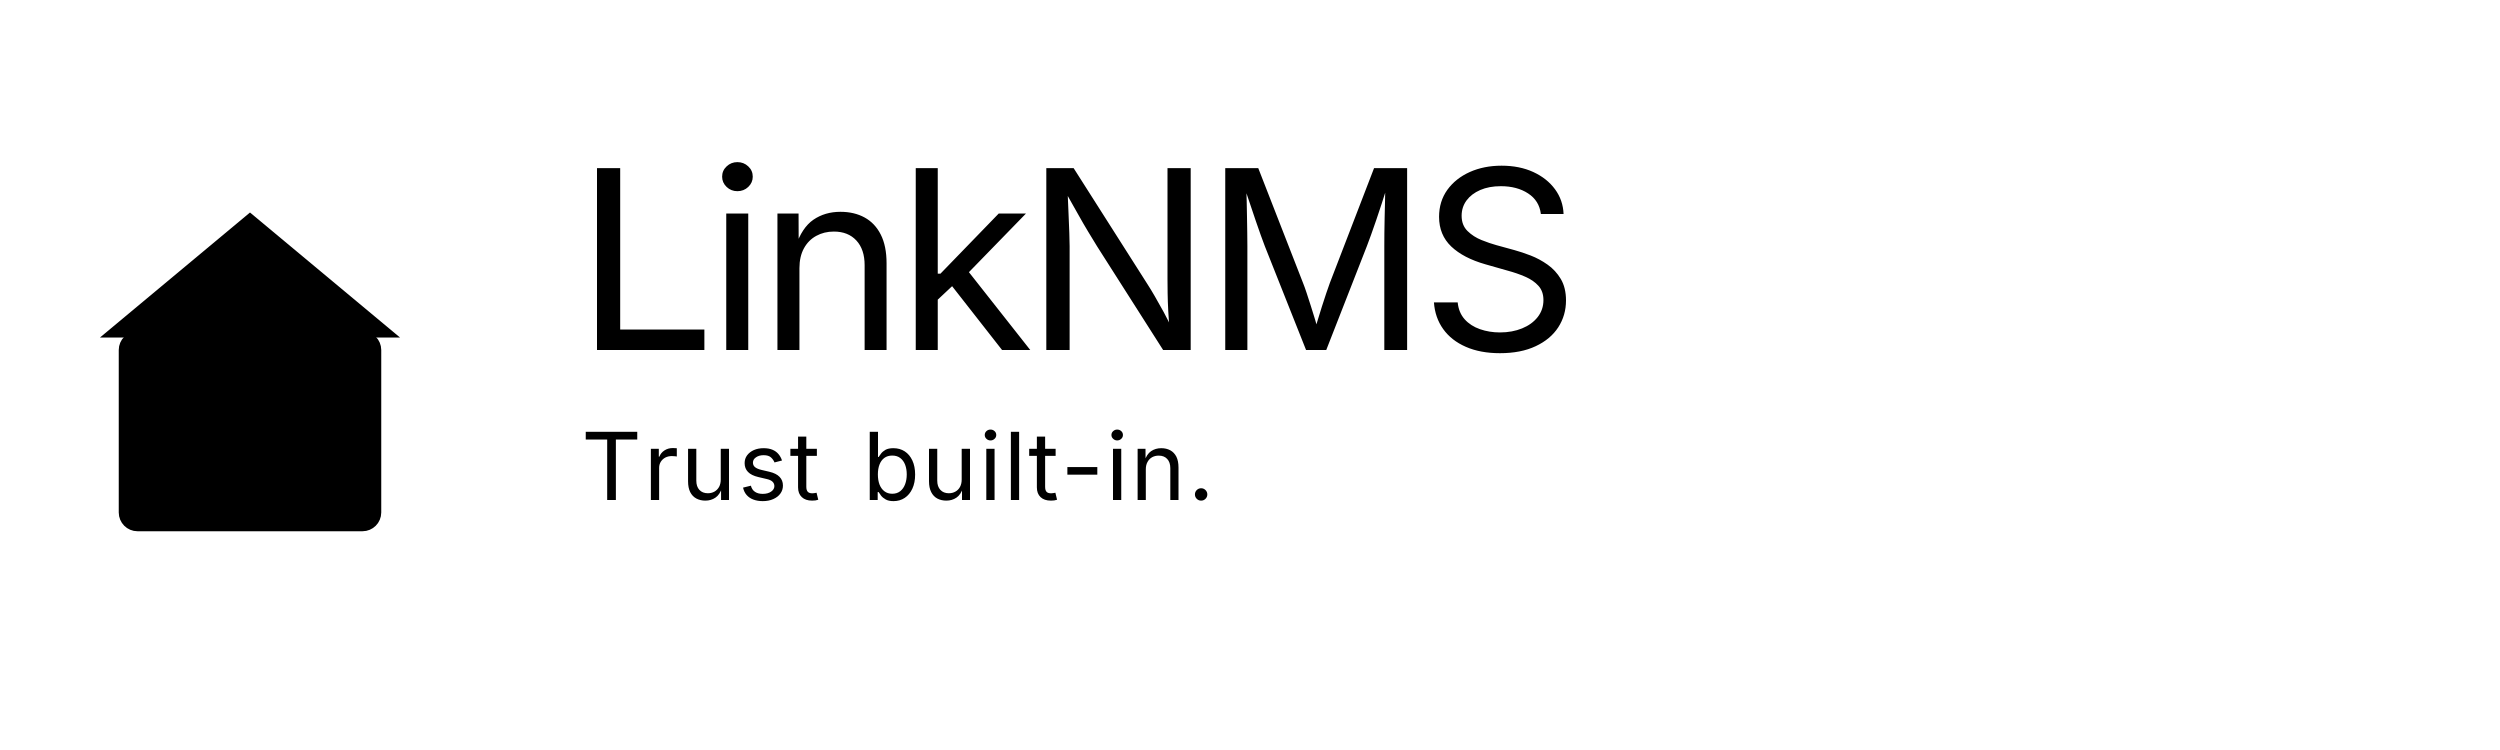
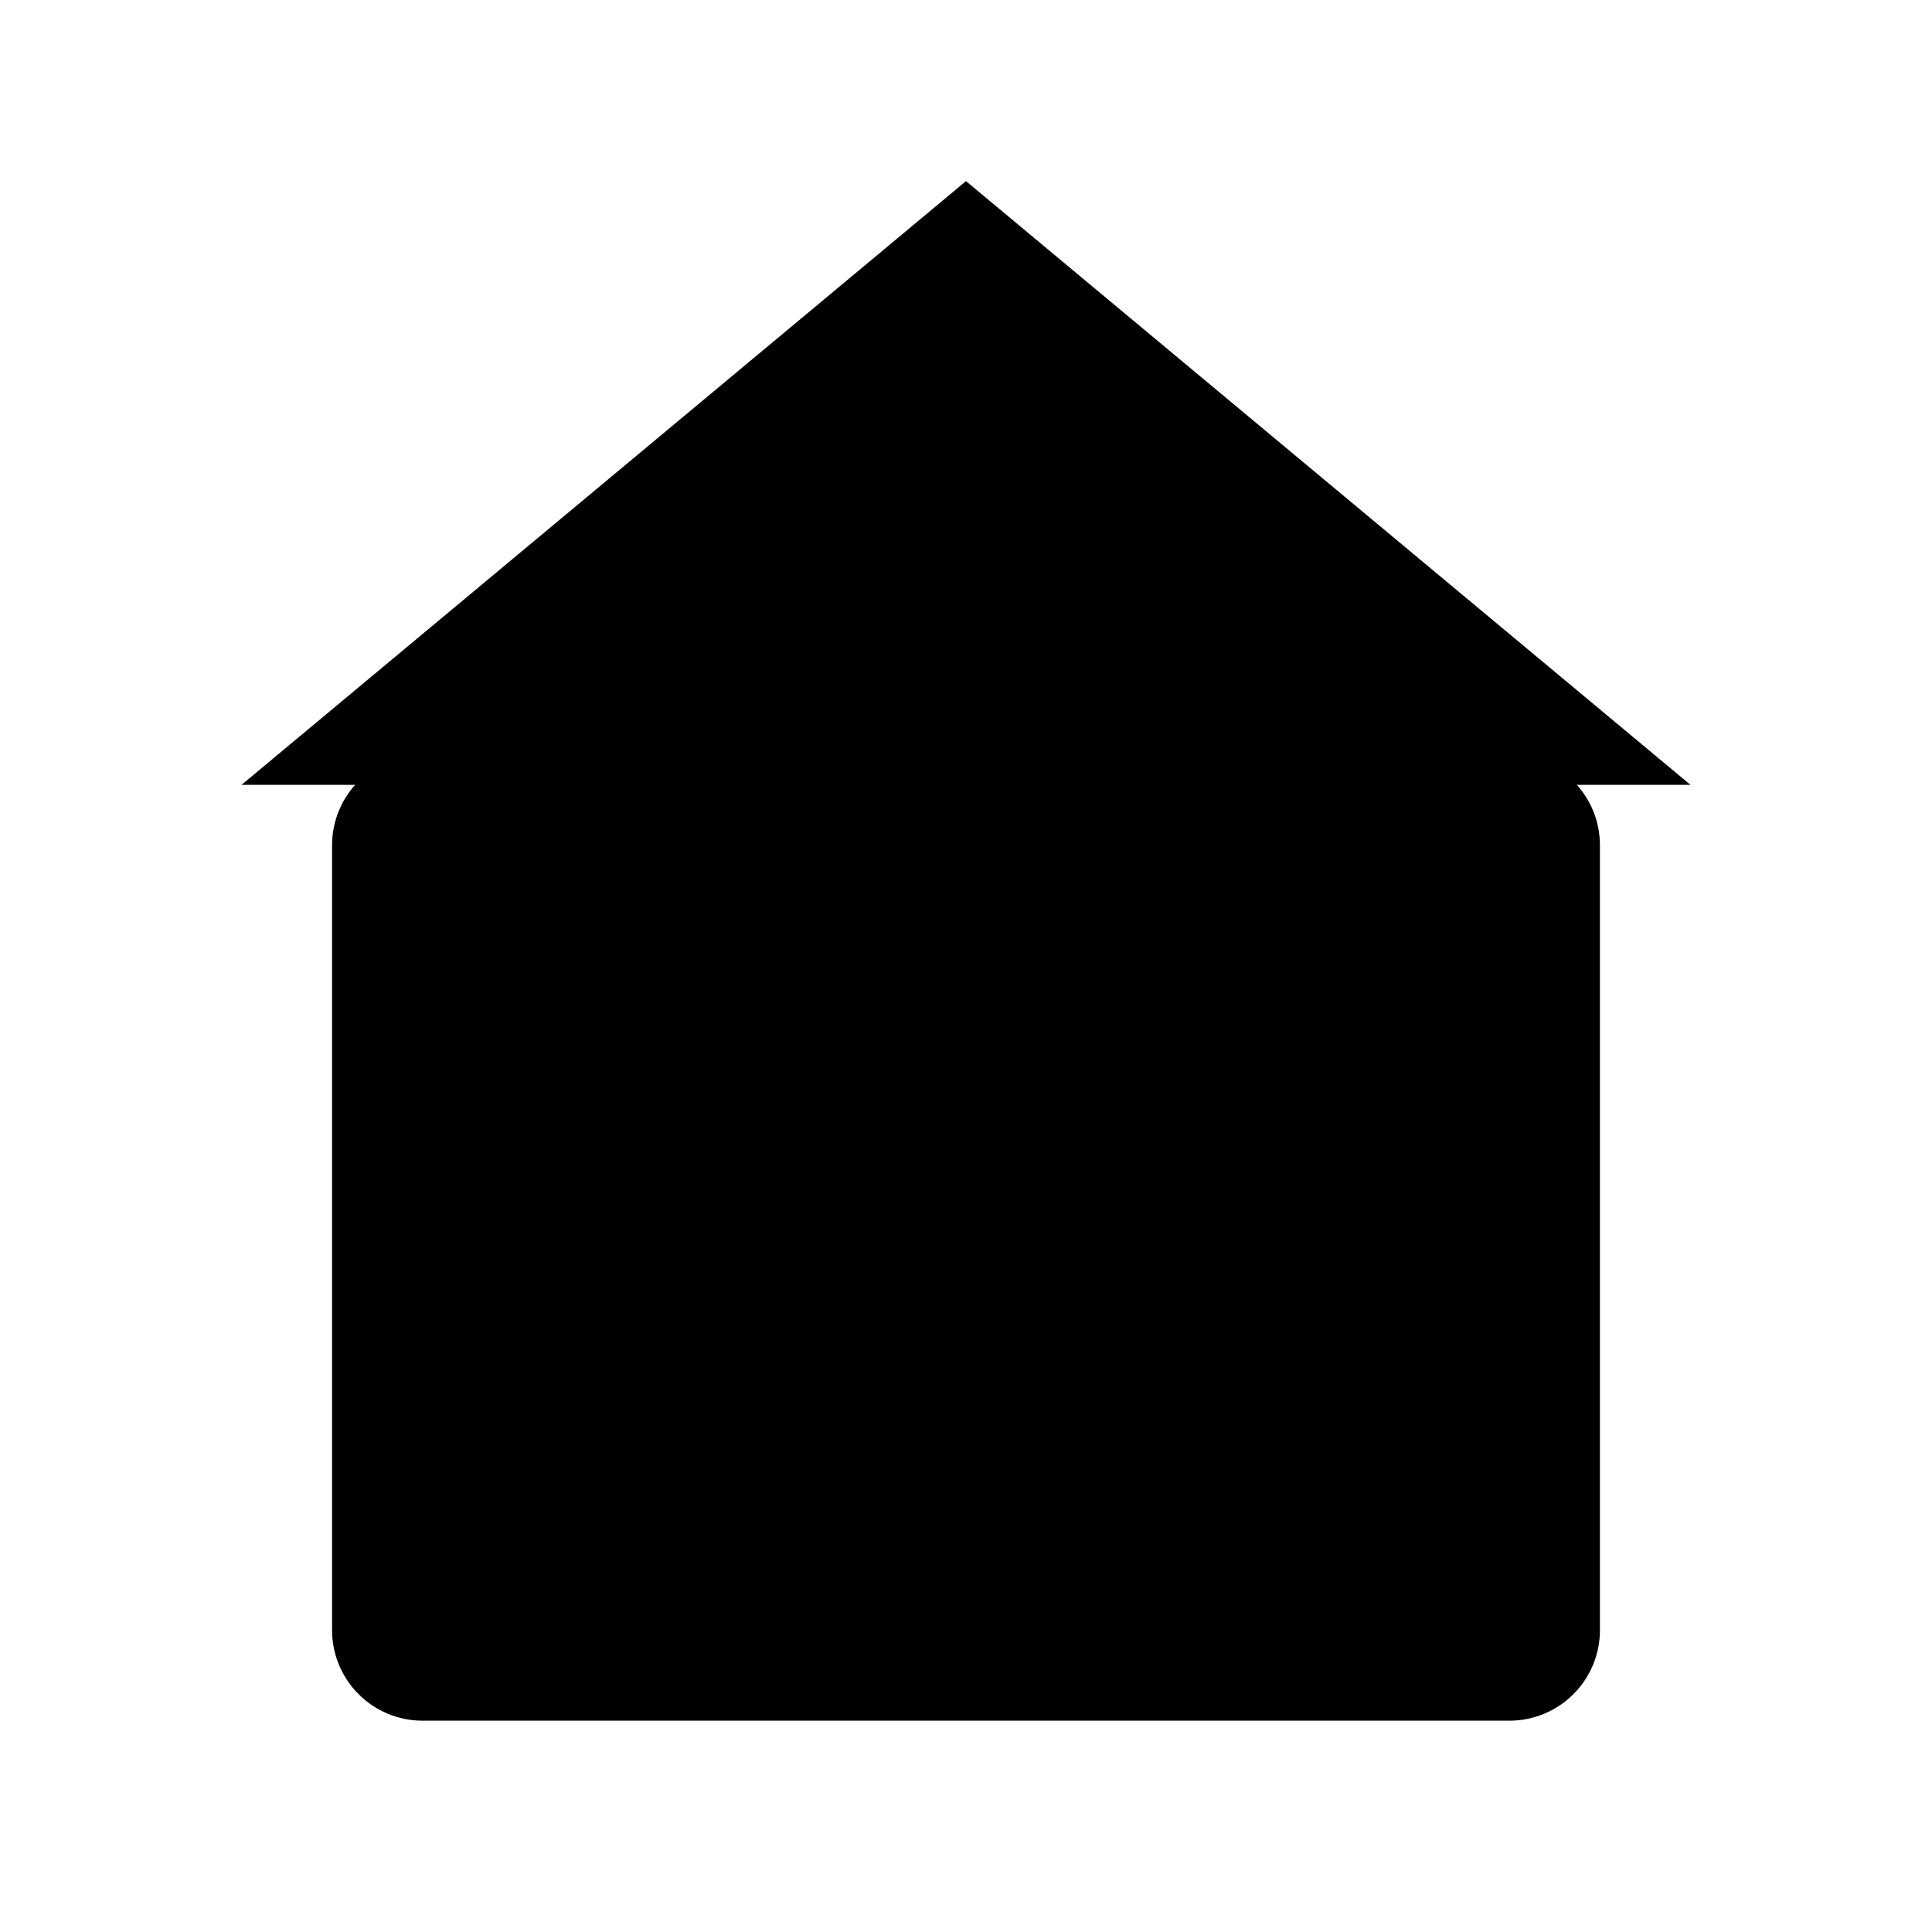
- <svg xmlns="http://www.w3.org/2000/svg" viewBox="0 0 400 120">
-   <g transform="translate(8,28)">
-     <rect x="12" y="26" width="40" height="30" rx="2" fill="#000000" stroke="#000000" stroke-width="2" />
-     <path d="M32 6 L8 26 L32 26 Z" fill="#000000" />
-     <path d="M32 6 L56 26 L32 26 Z" fill="#000000" />
-     <rect x="18" y="34" width="28" height="6" rx="3" fill="#000000" />
-     <rect x="18" y="44" width="17" height="6" rx="3" fill="#000000" />
-   </g>
-   <path d="M20.70 0L3.52 0L3.52-29.10L7.23-29.10L7.23-3.28L20.70-3.28L20.70 0Z M27.72 0L24.20 0L24.20-21.84L27.72-21.84L27.72 0ZM25.98-25.41L25.98-25.41Q24.98-25.41 24.26-26.09Q23.54-26.78 23.54-27.73L23.54-27.73Q23.54-28.71 24.26-29.38Q24.98-30.06 25.98-30.06L25.98-30.06Q27.00-30.06 27.72-29.38Q28.44-28.71 28.44-27.73L28.44-27.73Q28.44-26.78 27.72-26.09Q27.00-25.41 25.98-25.41Z M35.91-13.09L35.91-13.09L35.91 0L32.39 0L32.39-21.84L35.77-21.84L35.79-16.54L35.30-16.54Q36.30-19.57 38.14-20.84Q39.99-22.11 42.47-22.11L42.47-22.11Q44.68-22.11 46.34-21.20Q48.00-20.29 48.92-18.47Q49.85-16.64 49.85-13.87L49.85-13.87L49.85 0L46.34 0L46.34-13.57Q46.34-16.09 45.02-17.52Q43.70-18.95 41.41-18.95L41.41-18.95Q39.85-18.95 38.60-18.26Q37.35-17.58 36.63-16.27Q35.91-14.96 35.91-13.09Z M61.67-11.46L57.82-7.85L57.82-12.21L58.47-12.21L67.80-21.84L72.16-21.84L62.06-11.46L61.67-11.46ZM58.04 0L54.52 0L54.52-29.10L58.04-29.10L58.04 0ZM72.84 0L68.33 0L59.97-10.68L62.47-13.16L72.84 0Z M79.14 0L75.41 0L75.41-29.10L79.78-29.10L91.62-10.49Q92.09-9.77 92.75-8.63Q93.41-7.50 94.19-6.07Q94.96-4.65 95.70-3.03L95.70-3.03L95.17-3.03Q95.00-4.71 94.92-6.24Q94.84-7.77 94.82-9.06Q94.80-10.35 94.80-11.25L94.80-11.25L94.80-29.10L98.51-29.10L98.51 0L94.10 0L83.55-16.56Q82.83-17.71 82.10-18.94Q81.36-20.16 80.43-21.83Q79.49-23.50 78.10-25.96L78.10-25.96L78.79-25.96Q78.88-23.79 78.96-21.95Q79.04-20.12 79.09-18.75Q79.14-17.38 79.14-16.60L79.14-16.60L79.14 0Z M107.58 0L104.04 0L104.04-29.10L109.32-29.10L116.48-10.74Q116.74-10.10 117.06-9.13Q117.38-8.16 117.74-7.03Q118.11-5.90 118.44-4.78Q118.77-3.65 119.02-2.70L119.02-2.70L118.20-2.70Q118.48-3.59 118.81-4.70Q119.14-5.80 119.50-6.94Q119.86-8.09 120.20-9.08Q120.53-10.08 120.78-10.74L120.78-10.74L127.85-29.10L133.14-29.10L133.14 0L129.49 0L129.49-16.62Q129.49-17.52 129.50-18.67Q129.51-19.82 129.54-21.09Q129.57-22.36 129.60-23.67Q129.63-24.98 129.65-26.21L129.65-26.21L129.96-26.21Q129.55-24.86 129.09-23.47Q128.63-22.07 128.19-20.77Q127.75-19.47 127.36-18.40Q126.97-17.32 126.70-16.62L126.70-16.62L120.20 0L116.97 0L110.37-16.62Q110.10-17.30 109.73-18.35Q109.36-19.39 108.92-20.67Q108.48-21.95 108.01-23.37Q107.54-24.79 107.05-26.21L107.05-26.21L107.40-26.21Q107.44-25.12 107.47-23.85Q107.50-22.58 107.52-21.28Q107.54-19.98 107.56-18.78Q107.58-17.58 107.58-16.62L107.58-16.62L107.58 0Z M147.99 0.51L147.99 0.51Q144.85 0.51 142.53-0.51Q140.22-1.52 138.91-3.35Q137.60-5.18 137.43-7.62L137.43-7.62L141.23-7.62Q141.39-5.98 142.35-4.91Q143.30-3.85 144.80-3.33Q146.29-2.81 147.99-2.81L147.99-2.81Q149.96-2.81 151.54-3.46Q153.11-4.10 154.03-5.27Q154.95-6.45 154.95-7.99L154.95-7.99Q154.95-9.39 154.15-10.27Q153.36-11.15 152.05-11.72Q150.75-12.29 149.18-12.71L149.18-12.71L145.67-13.71Q142.15-14.71 140.20-16.56Q138.25-18.42 138.25-21.31L138.25-21.31Q138.25-23.77 139.57-25.62Q140.90-27.46 143.17-28.48Q145.43-29.49 148.25-29.49L148.25-29.49Q151.12-29.49 153.32-28.48Q155.53-27.46 156.81-25.71Q158.09-23.96 158.17-21.76L158.17-21.76L154.54-21.76Q154.28-23.89 152.50-25.05Q150.73-26.21 148.13-26.21L148.13-26.21Q146.25-26.21 144.84-25.60Q143.42-24.98 142.64-23.92Q141.86-22.85 141.86-21.48L141.86-21.48Q141.86-19.96 142.81-19.03Q143.75-18.11 145.05-17.59Q146.35-17.07 147.41-16.78L147.41-16.78L150.32-15.98Q151.49-15.66 152.90-15.12Q154.32-14.57 155.61-13.66Q156.90-12.75 157.73-11.36Q158.56-9.96 158.56-7.93L158.56-7.93Q158.56-5.55 157.32-3.63Q156.08-1.72 153.71-0.61Q151.35 0.51 147.99 0.51Z" fill="#000000" transform="translate(92, 56)" />
-   <path d="M4.15-9.68L0.72-9.68L0.72-10.91L8.96-10.91L8.96-9.68L5.54-9.68L5.54 0L4.15 0L4.15-9.68Z M12.46 0L11.14 0L11.14-8.19L12.41-8.19L12.41-6.93L12.50-6.93Q12.73-7.55 13.31-7.93Q13.89-8.31 14.63-8.31L14.63-8.31Q14.77-8.31 14.97-8.30Q15.18-8.29 15.29-8.28L15.29-8.28L15.29-6.96Q15.23-6.97 15.00-7.00Q14.77-7.03 14.50-7.03L14.50-7.03Q13.92-7.03 13.45-6.79Q12.99-6.54 12.72-6.11Q12.46-5.68 12.46-5.13L12.46-5.13L12.46 0Z M19.86 0.10L19.86 0.10Q19.04 0.10 18.41-0.24Q17.78-0.58 17.43-1.27Q17.09-1.96 17.09-2.99L17.09-2.99L17.09-8.19L18.41-8.19L18.41-3.10Q18.41-2.15 18.90-1.62Q19.40-1.08 20.26-1.08L20.26-1.08Q20.84-1.08 21.31-1.34Q21.77-1.60 22.05-2.09Q22.32-2.59 22.32-3.28L22.32-3.28L22.32-8.19L23.64-8.19L23.64 0L22.37 0L22.37-1.98L22.54-1.98Q22.16-0.83 21.46-0.37Q20.76 0.10 19.86 0.10Z M29.04 0.18L29.04 0.18Q28.20 0.18 27.54-0.07Q26.89-0.31 26.46-0.80Q26.04-1.28 25.89-1.98L25.89-1.98L27.14-2.29Q27.32-1.61 27.81-1.30Q28.29-0.98 29.03-0.98L29.03-0.98Q29.88-0.98 30.39-1.35Q30.90-1.71 30.90-2.22L30.90-2.22Q30.90-2.64 30.60-2.93Q30.31-3.21 29.70-3.35L29.70-3.35L28.34-3.67Q27.22-3.93 26.68-4.49Q26.14-5.04 26.14-5.90L26.14-5.90Q26.14-6.61 26.53-7.14Q26.93-7.68 27.62-7.99Q28.30-8.29 29.17-8.29L29.17-8.29Q30.01-8.29 30.60-8.04Q31.19-7.79 31.56-7.34Q31.93-6.90 32.12-6.32L32.12-6.32L30.92-6.01Q30.75-6.45 30.36-6.81Q29.97-7.17 29.18-7.17L29.18-7.17Q28.45-7.17 27.96-6.83Q27.47-6.50 27.47-5.98L27.47-5.98Q27.47-5.53 27.80-5.26Q28.13-4.98 28.85-4.81L28.85-4.81L30.09-4.52Q31.20-4.26 31.73-3.70Q32.27-3.15 32.27-2.31L32.27-2.31Q32.27-1.59 31.86-1.03Q31.46-0.47 30.73-0.15Q30.00 0.18 29.04 0.18Z M33.46-8.19L37.70-8.19L37.70-7.06L33.46-7.06L33.46-8.19ZM34.69-2.02L34.69-10.14L36.01-10.14L36.01-2.12Q36.01-1.57 36.24-1.32Q36.46-1.07 36.98-1.07L36.98-1.07Q37.10-1.07 37.30-1.10Q37.49-1.13 37.65-1.16L37.65-1.16L37.92-0.04Q37.72 0.03 37.46 0.07Q37.20 0.10 36.94 0.10L36.94 0.10Q35.88 0.10 35.29-0.46Q34.69-1.02 34.69-2.02L34.69-2.02Z" fill="#000000" transform="translate(93, 80)" />
-   <path d="M4.96 0.18L4.96 0.18Q4.18 0.18 3.71-0.09Q3.23-0.36 2.97-0.70Q2.72-1.04 2.58-1.27L2.58-1.27L2.43-1.27L2.43 0L1.16 0L1.16-10.91L2.48-10.91L2.48-6.88L2.58-6.88Q2.72-7.10 2.97-7.43Q3.22-7.76 3.68-8.03Q4.15-8.29 4.95-8.29L4.95-8.29Q5.98-8.29 6.76-7.78Q7.54-7.27 7.98-6.32Q8.42-5.37 8.42-4.07L8.42-4.07Q8.42-2.77 7.98-1.82Q7.54-0.86 6.76-0.34Q5.98 0.18 4.96 0.18ZM4.76-1.00L4.76-1.00Q5.53-1.00 6.05-1.42Q6.56-1.83 6.82-2.53Q7.08-3.23 7.08-4.09L7.08-4.09Q7.08-4.94 6.83-5.62Q6.57-6.31 6.05-6.71Q5.54-7.11 4.76-7.11L4.76-7.11Q4.01-7.11 3.49-6.73Q2.98-6.35 2.72-5.67Q2.46-5.00 2.46-4.09L2.46-4.09Q2.46-3.18 2.72-2.48Q2.99-1.79 3.50-1.40Q4.02-1.00 4.76-1.00Z M13.42 0.10L13.42 0.10Q12.59 0.10 11.96-0.24Q11.34-0.58 10.99-1.27Q10.64-1.96 10.64-2.99L10.64-2.99L10.64-8.19L11.96-8.19L11.96-3.10Q11.96-2.15 12.46-1.62Q12.96-1.08 13.81-1.08L13.81-1.08Q14.40-1.08 14.86-1.34Q15.33-1.60 15.60-2.09Q15.87-2.59 15.87-3.28L15.87-3.28L15.87-8.19L17.20-8.19L17.20 0L15.92 0L15.92-1.98L16.10-1.98Q15.72-0.83 15.02-0.37Q14.32 0.10 13.42 0.10Z M21.13 0L19.81 0L19.81-8.19L21.13-8.19L21.13 0ZM20.48-9.53L20.48-9.53Q20.10-9.53 19.83-9.79Q19.56-10.04 19.56-10.40L19.56-10.40Q19.56-10.77 19.83-11.02Q20.10-11.27 20.48-11.27L20.48-11.27Q20.86-11.27 21.13-11.02Q21.40-10.77 21.40-10.40L21.40-10.40Q21.40-10.04 21.13-9.79Q20.86-9.53 20.48-9.53Z M23.74-10.91L25.06-10.91L25.06 0L23.74 0L23.74-10.91Z M26.67-8.19L30.90-8.19L30.90-7.06L26.67-7.06L26.67-8.19ZM27.90-2.02L27.90-10.14L29.22-10.14L29.22-2.12Q29.22-1.57 29.44-1.32Q29.66-1.07 30.18-1.07L30.18-1.07Q30.31-1.07 30.50-1.10Q30.69-1.13 30.86-1.16L30.86-1.16L31.13-0.04Q30.92 0.03 30.66 0.07Q30.40 0.10 30.15 0.10L30.15 0.10Q29.08 0.10 28.49-0.46Q27.90-1.02 27.90-2.02L27.90-2.02Z M32.78-5.27L37.57-5.27L37.57-4.05L32.78-4.05L32.78-5.27Z M41.40 0L40.08 0L40.08-8.19L41.40-8.19L41.40 0ZM40.75-9.53L40.75-9.53Q40.38-9.53 40.11-9.79Q39.83-10.04 39.83-10.40L39.83-10.40Q39.83-10.77 40.11-11.02Q40.38-11.27 40.75-11.27L40.75-11.27Q41.13-11.27 41.40-11.02Q41.67-10.77 41.67-10.40L41.67-10.40Q41.67-10.04 41.40-9.79Q41.13-9.53 40.75-9.53Z M45.33-4.91L45.33-4.91L45.33 0L44.02 0L44.02-8.19L45.28-8.19L45.29-6.20L45.11-6.20Q45.48-7.34 46.17-7.81Q46.87-8.29 47.80-8.29L47.80-8.29Q48.62-8.29 49.25-7.95Q49.87-7.61 50.22-6.93Q50.56-6.24 50.56-5.20L50.56-5.20L50.56 0L49.25 0L49.25-5.09Q49.25-6.04 48.75-6.57Q48.26-7.10 47.40-7.10L47.40-7.10Q46.81-7.10 46.35-6.85Q45.88-6.59 45.61-6.10Q45.33-5.61 45.33-4.91Z M54.18 0.10L54.18 0.10Q53.77 0.10 53.48-0.19Q53.19-0.48 53.19-0.89L53.19-0.89Q53.19-1.30 53.48-1.59Q53.77-1.88 54.18-1.88L54.18-1.88Q54.59-1.88 54.88-1.59Q55.17-1.30 55.17-0.89L55.17-0.89Q55.17-0.48 54.88-0.19Q54.59 0.10 54.18 0.10Z" fill="#000000" transform="translate(138, 80)" />
+ <svg xmlns="http://www.w3.org/2000/svg" viewBox="0 0 64 64">
+   <rect x="12" y="26" width="40" height="30" rx="2" fill="#000000" stroke="#000000" stroke-width="2" />
+   <path d="M32 6 L8 26 L32 26 Z" fill="#000000" />
+   <path d="M32 6 L56 26 L32 26 Z" fill="#000000" />
+   <rect x="18" y="34" width="28" height="6" rx="3" fill="#000000" />
+   <rect x="18" y="44" width="17" height="6" rx="3" fill="#000000" />
</svg>
